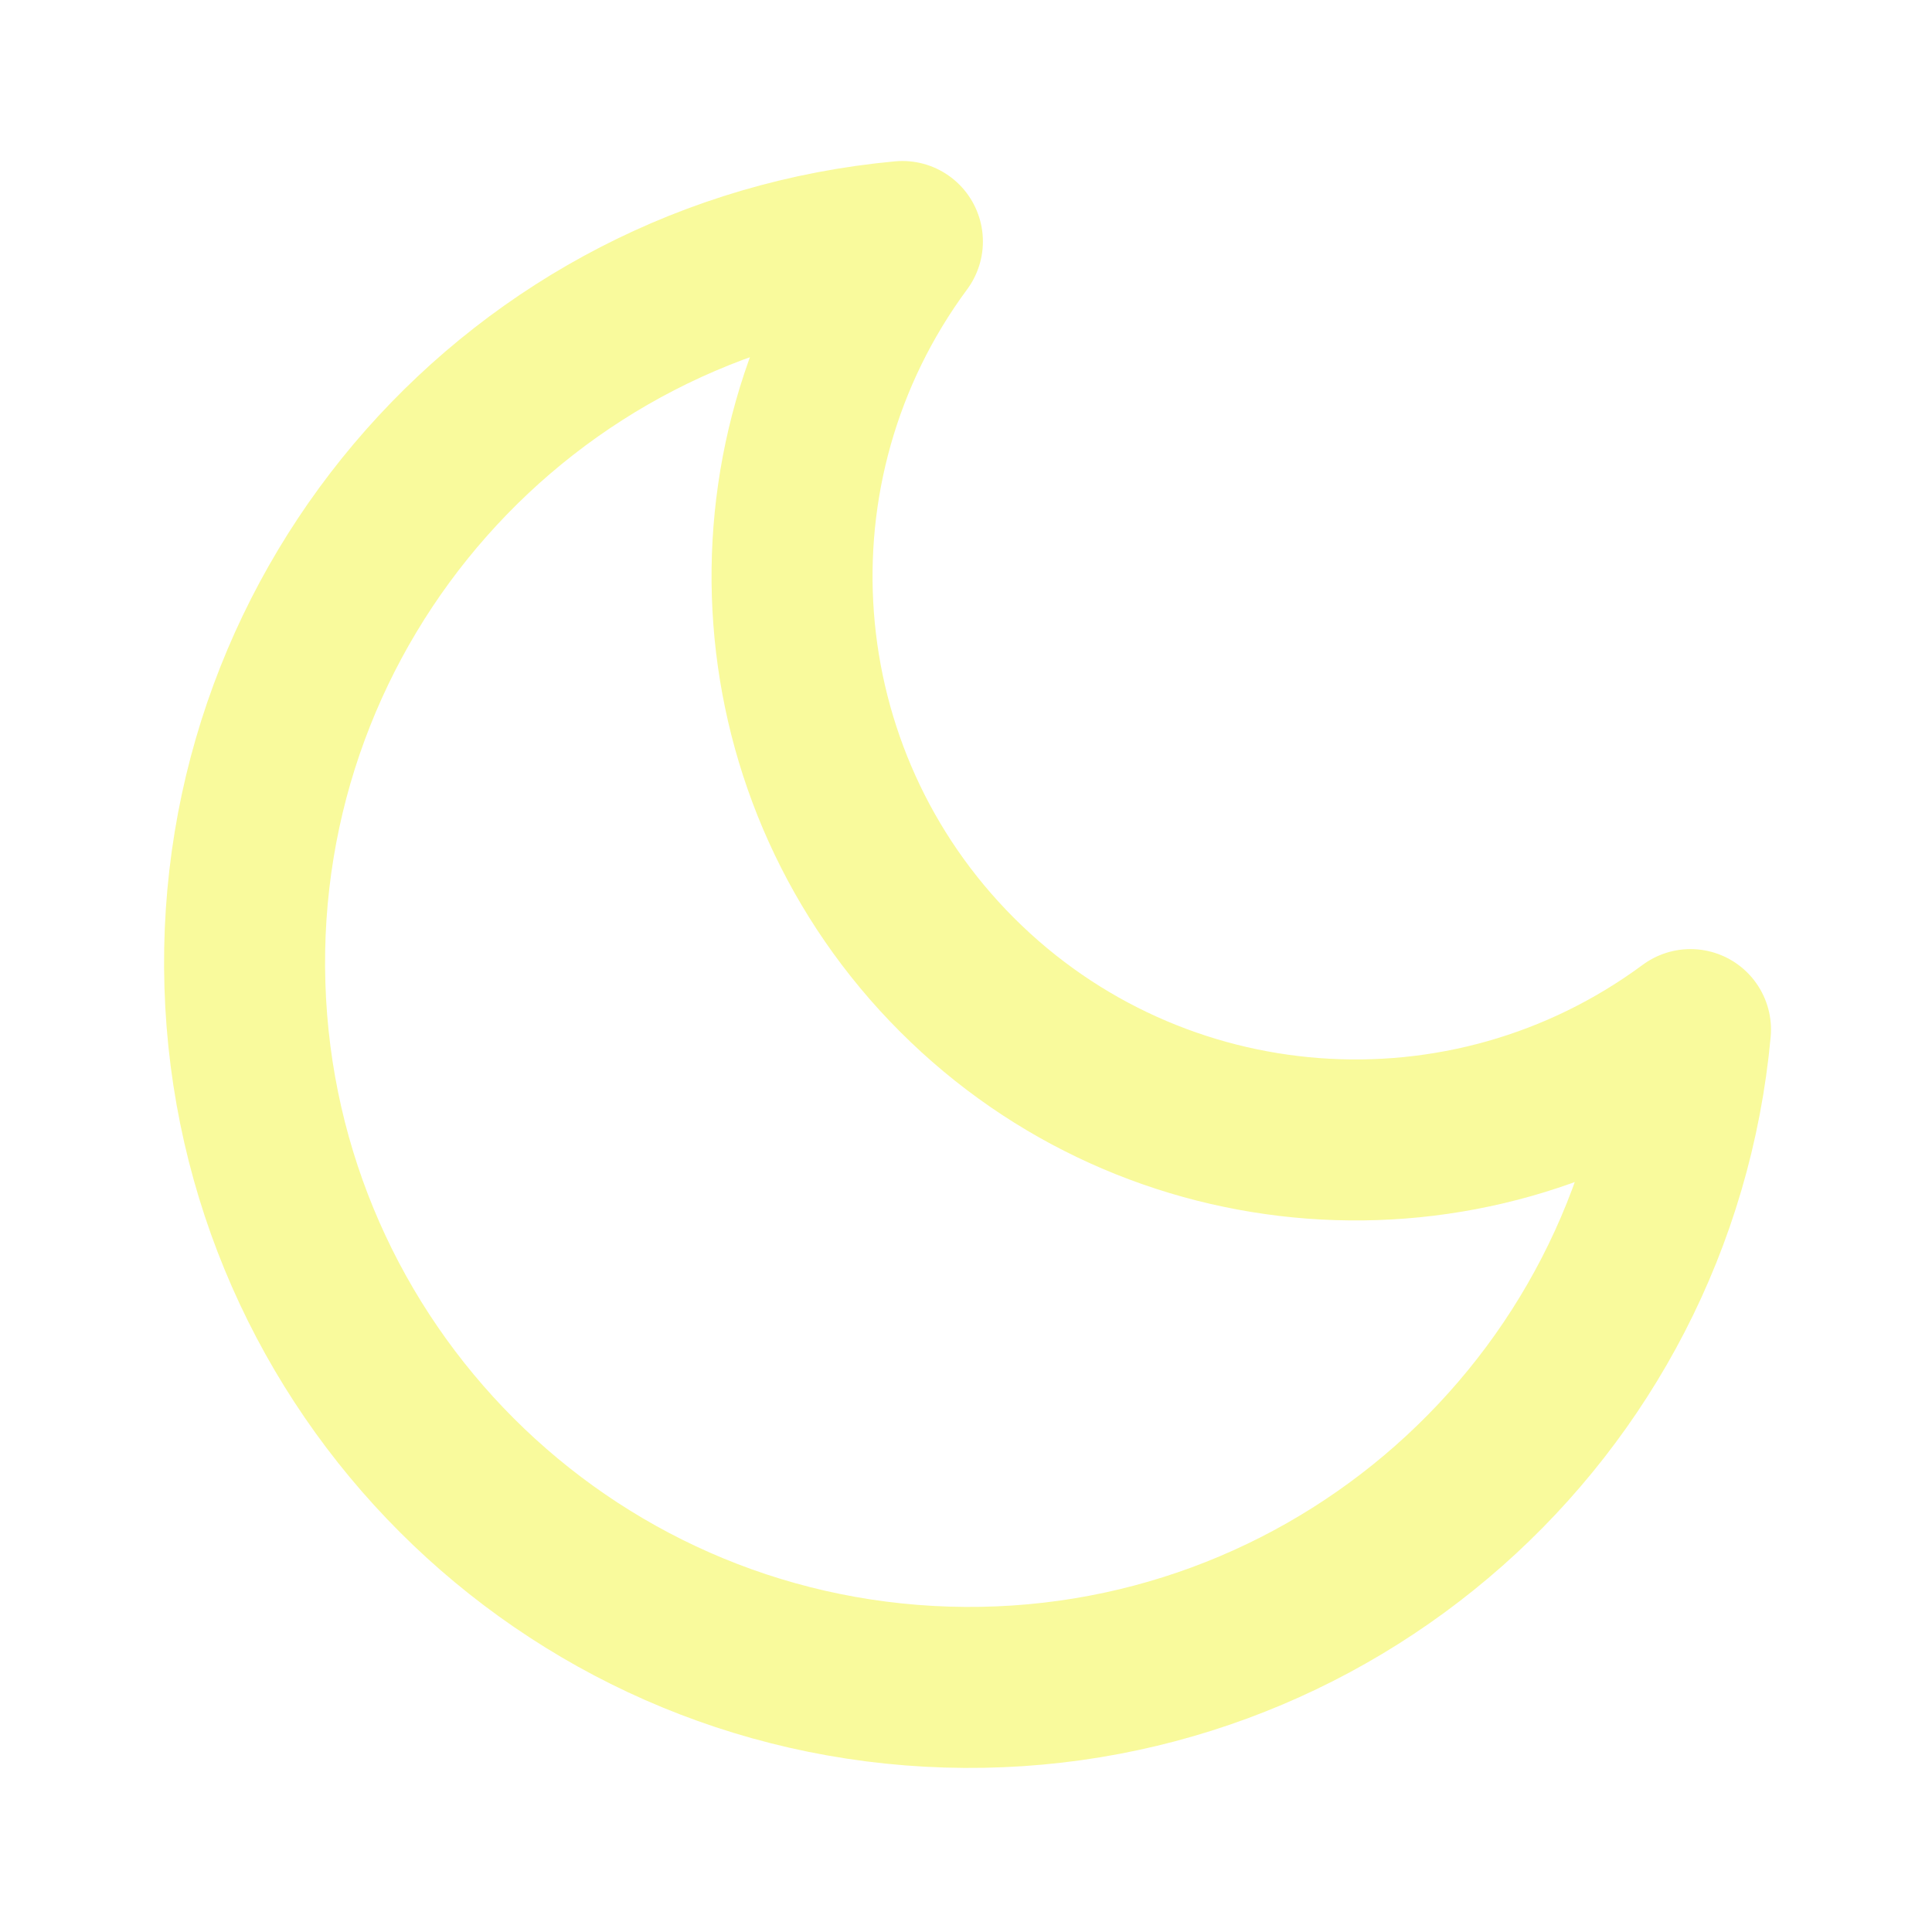
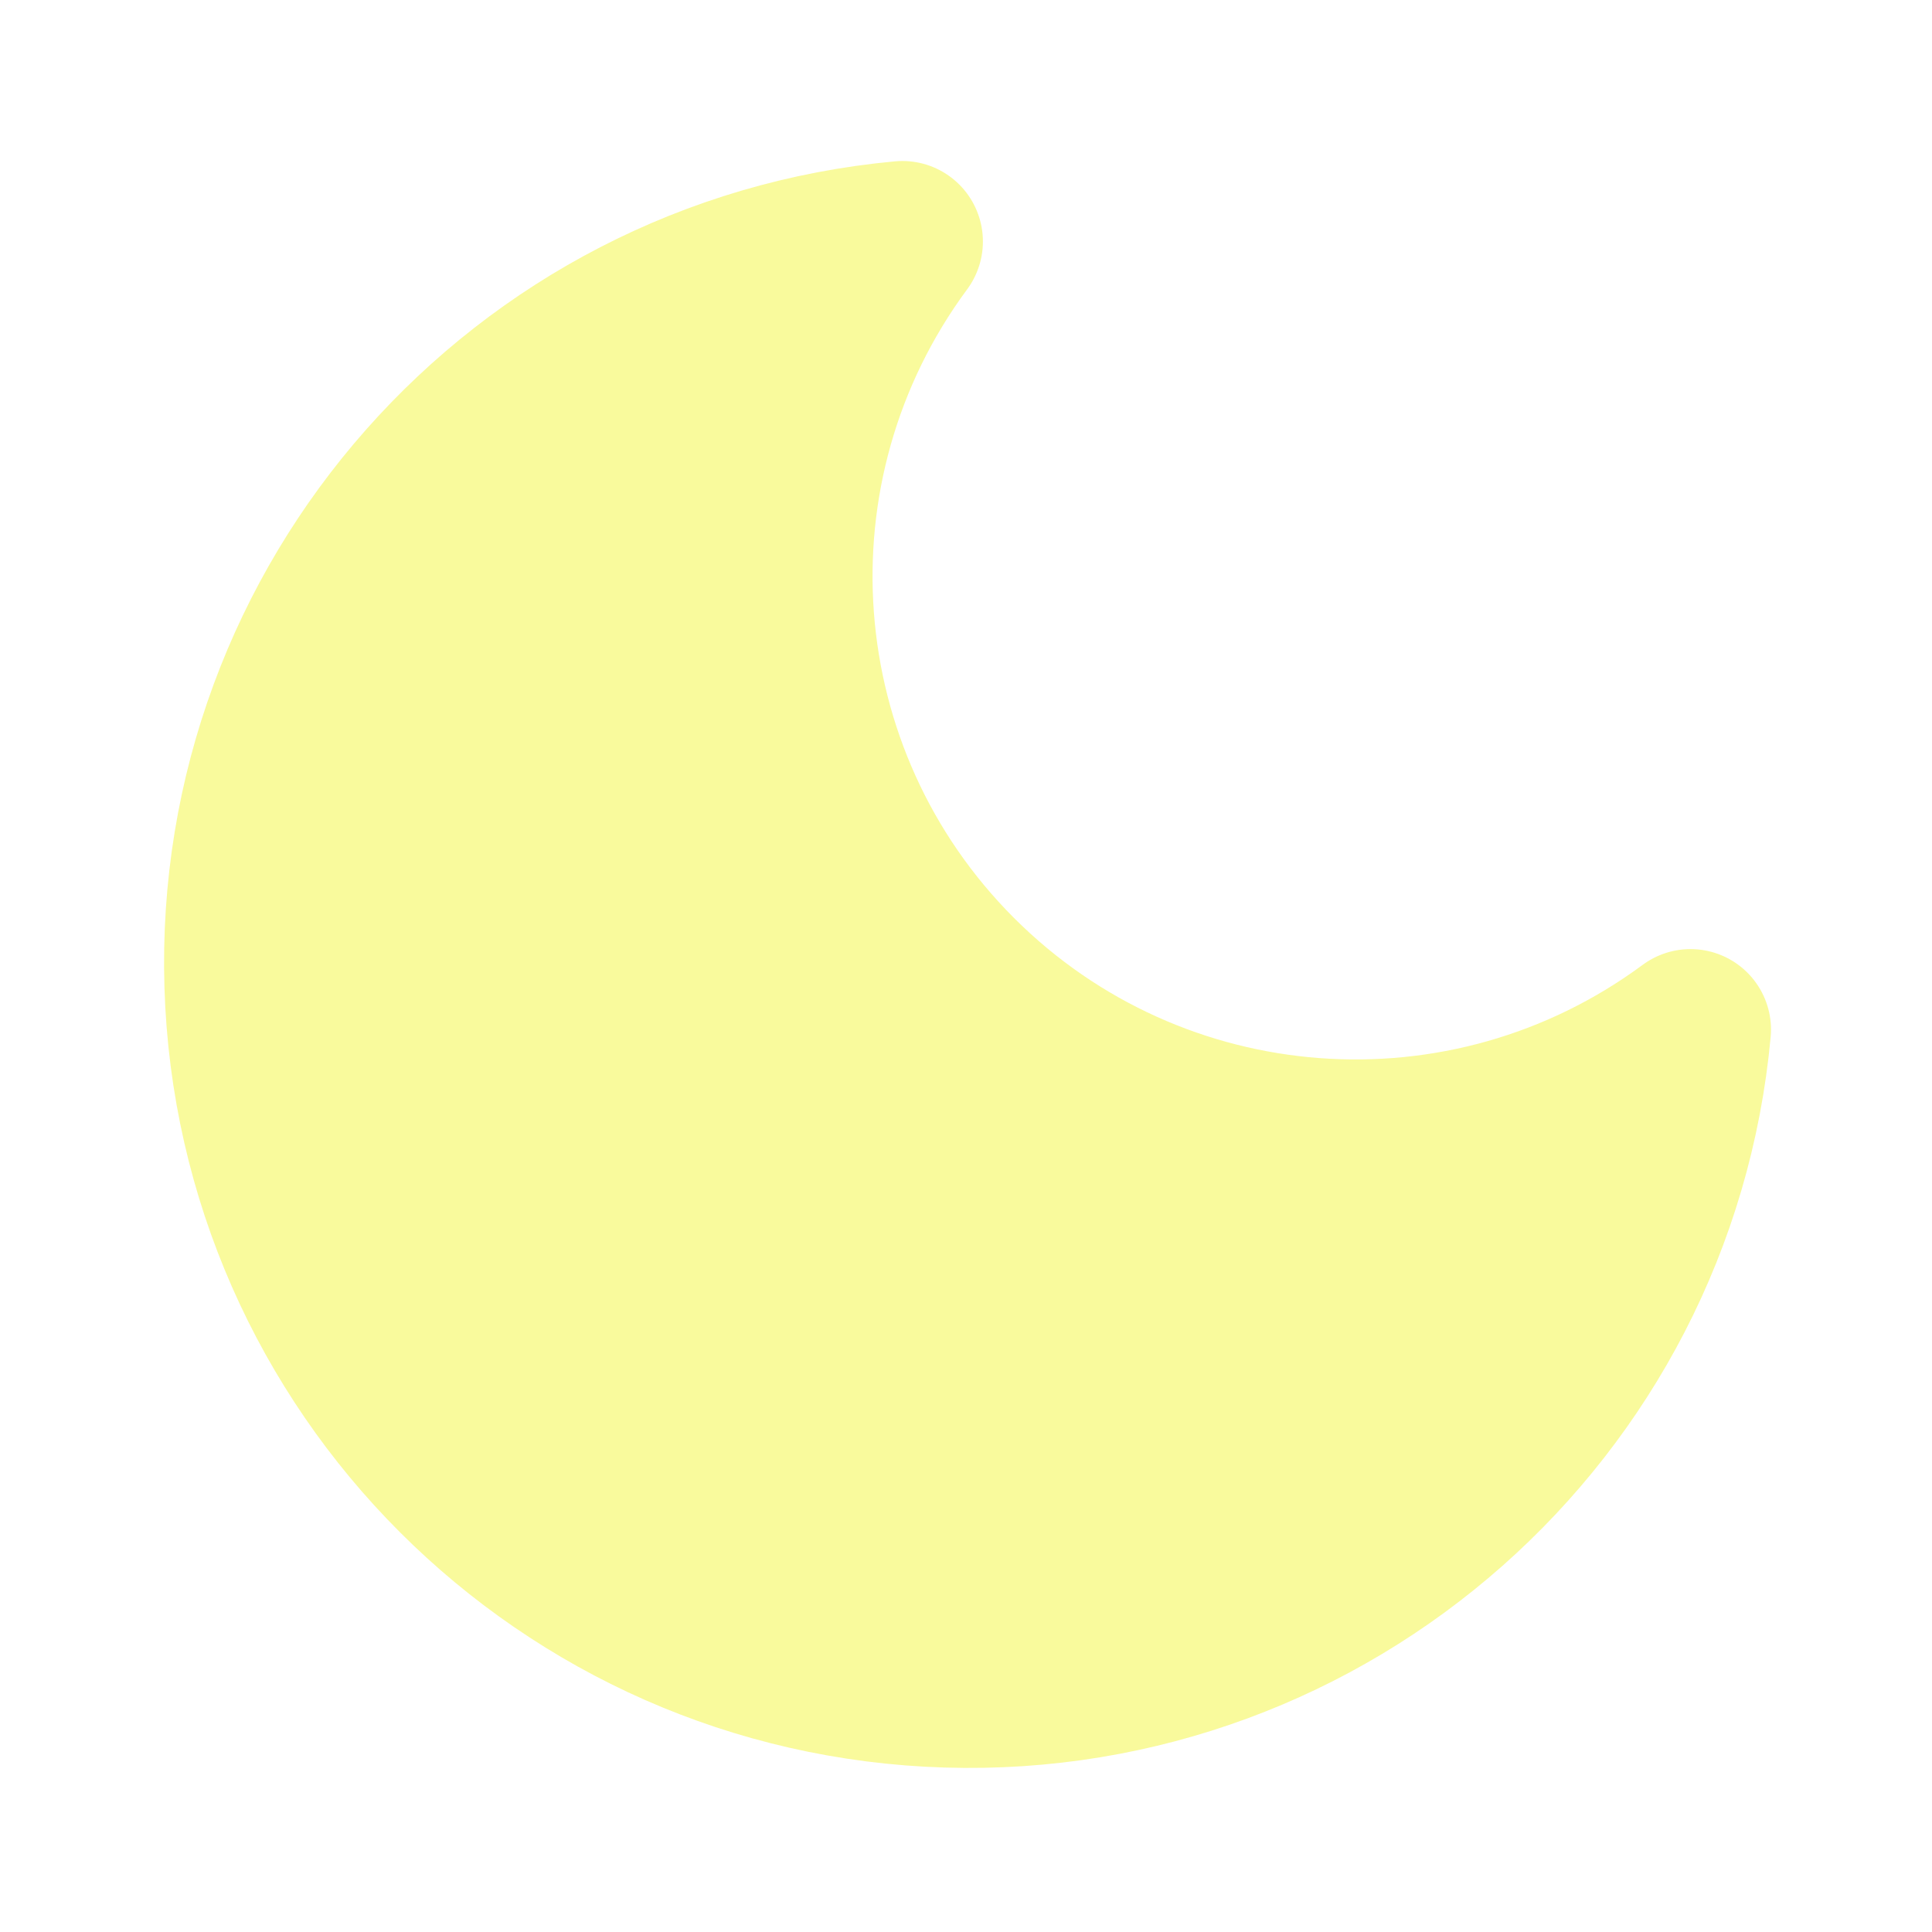
- <svg xmlns="http://www.w3.org/2000/svg" width="24" height="24" viewBox="0 0 24 24" fill="none" stroke="#f9fa9c" stroke-width="2" stroke-linecap="round" stroke-linejoin="round">
+ <svg xmlns="http://www.w3.org/2000/svg" width="24" height="24" viewBox="0 0 24 24" fill="#f9fa9c" stroke="#f9fa9c" stroke-width="2" stroke-linecap="round" stroke-linejoin="round">
  <path d="M21 12.79A9 9 0 1 1 11.21 3 7 7 0 0 0 21 12.79z" />
</svg>
